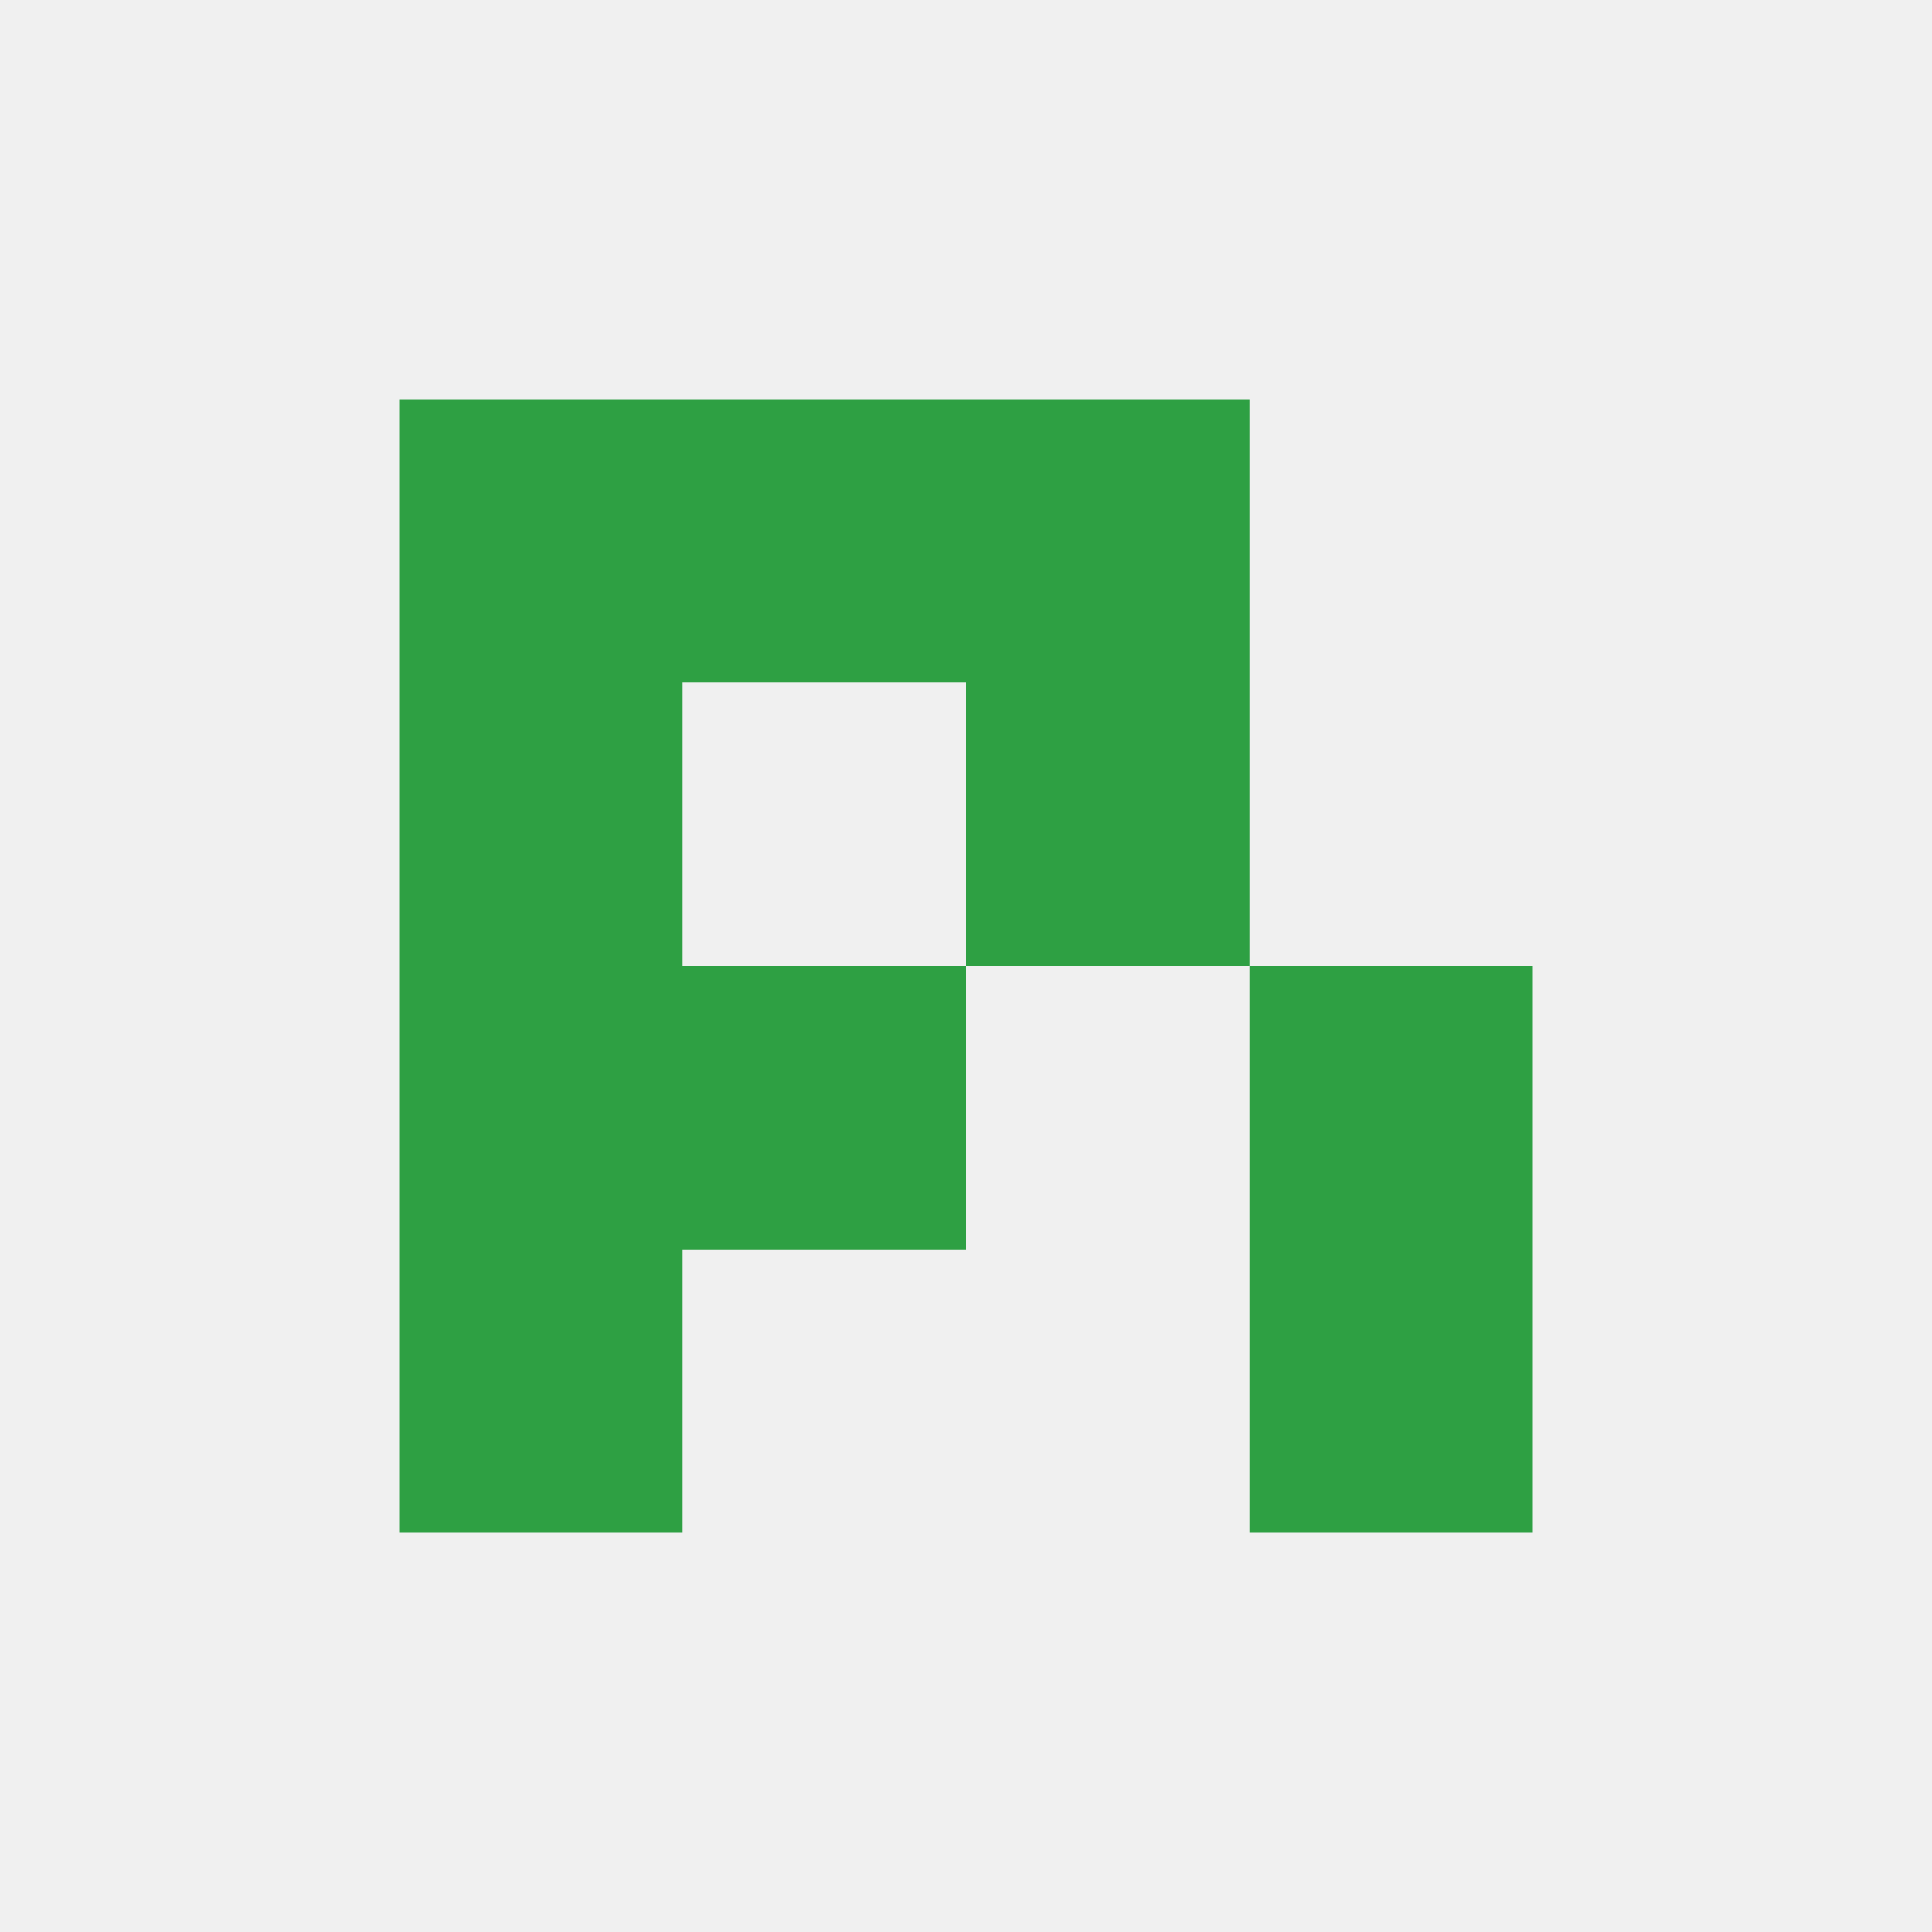
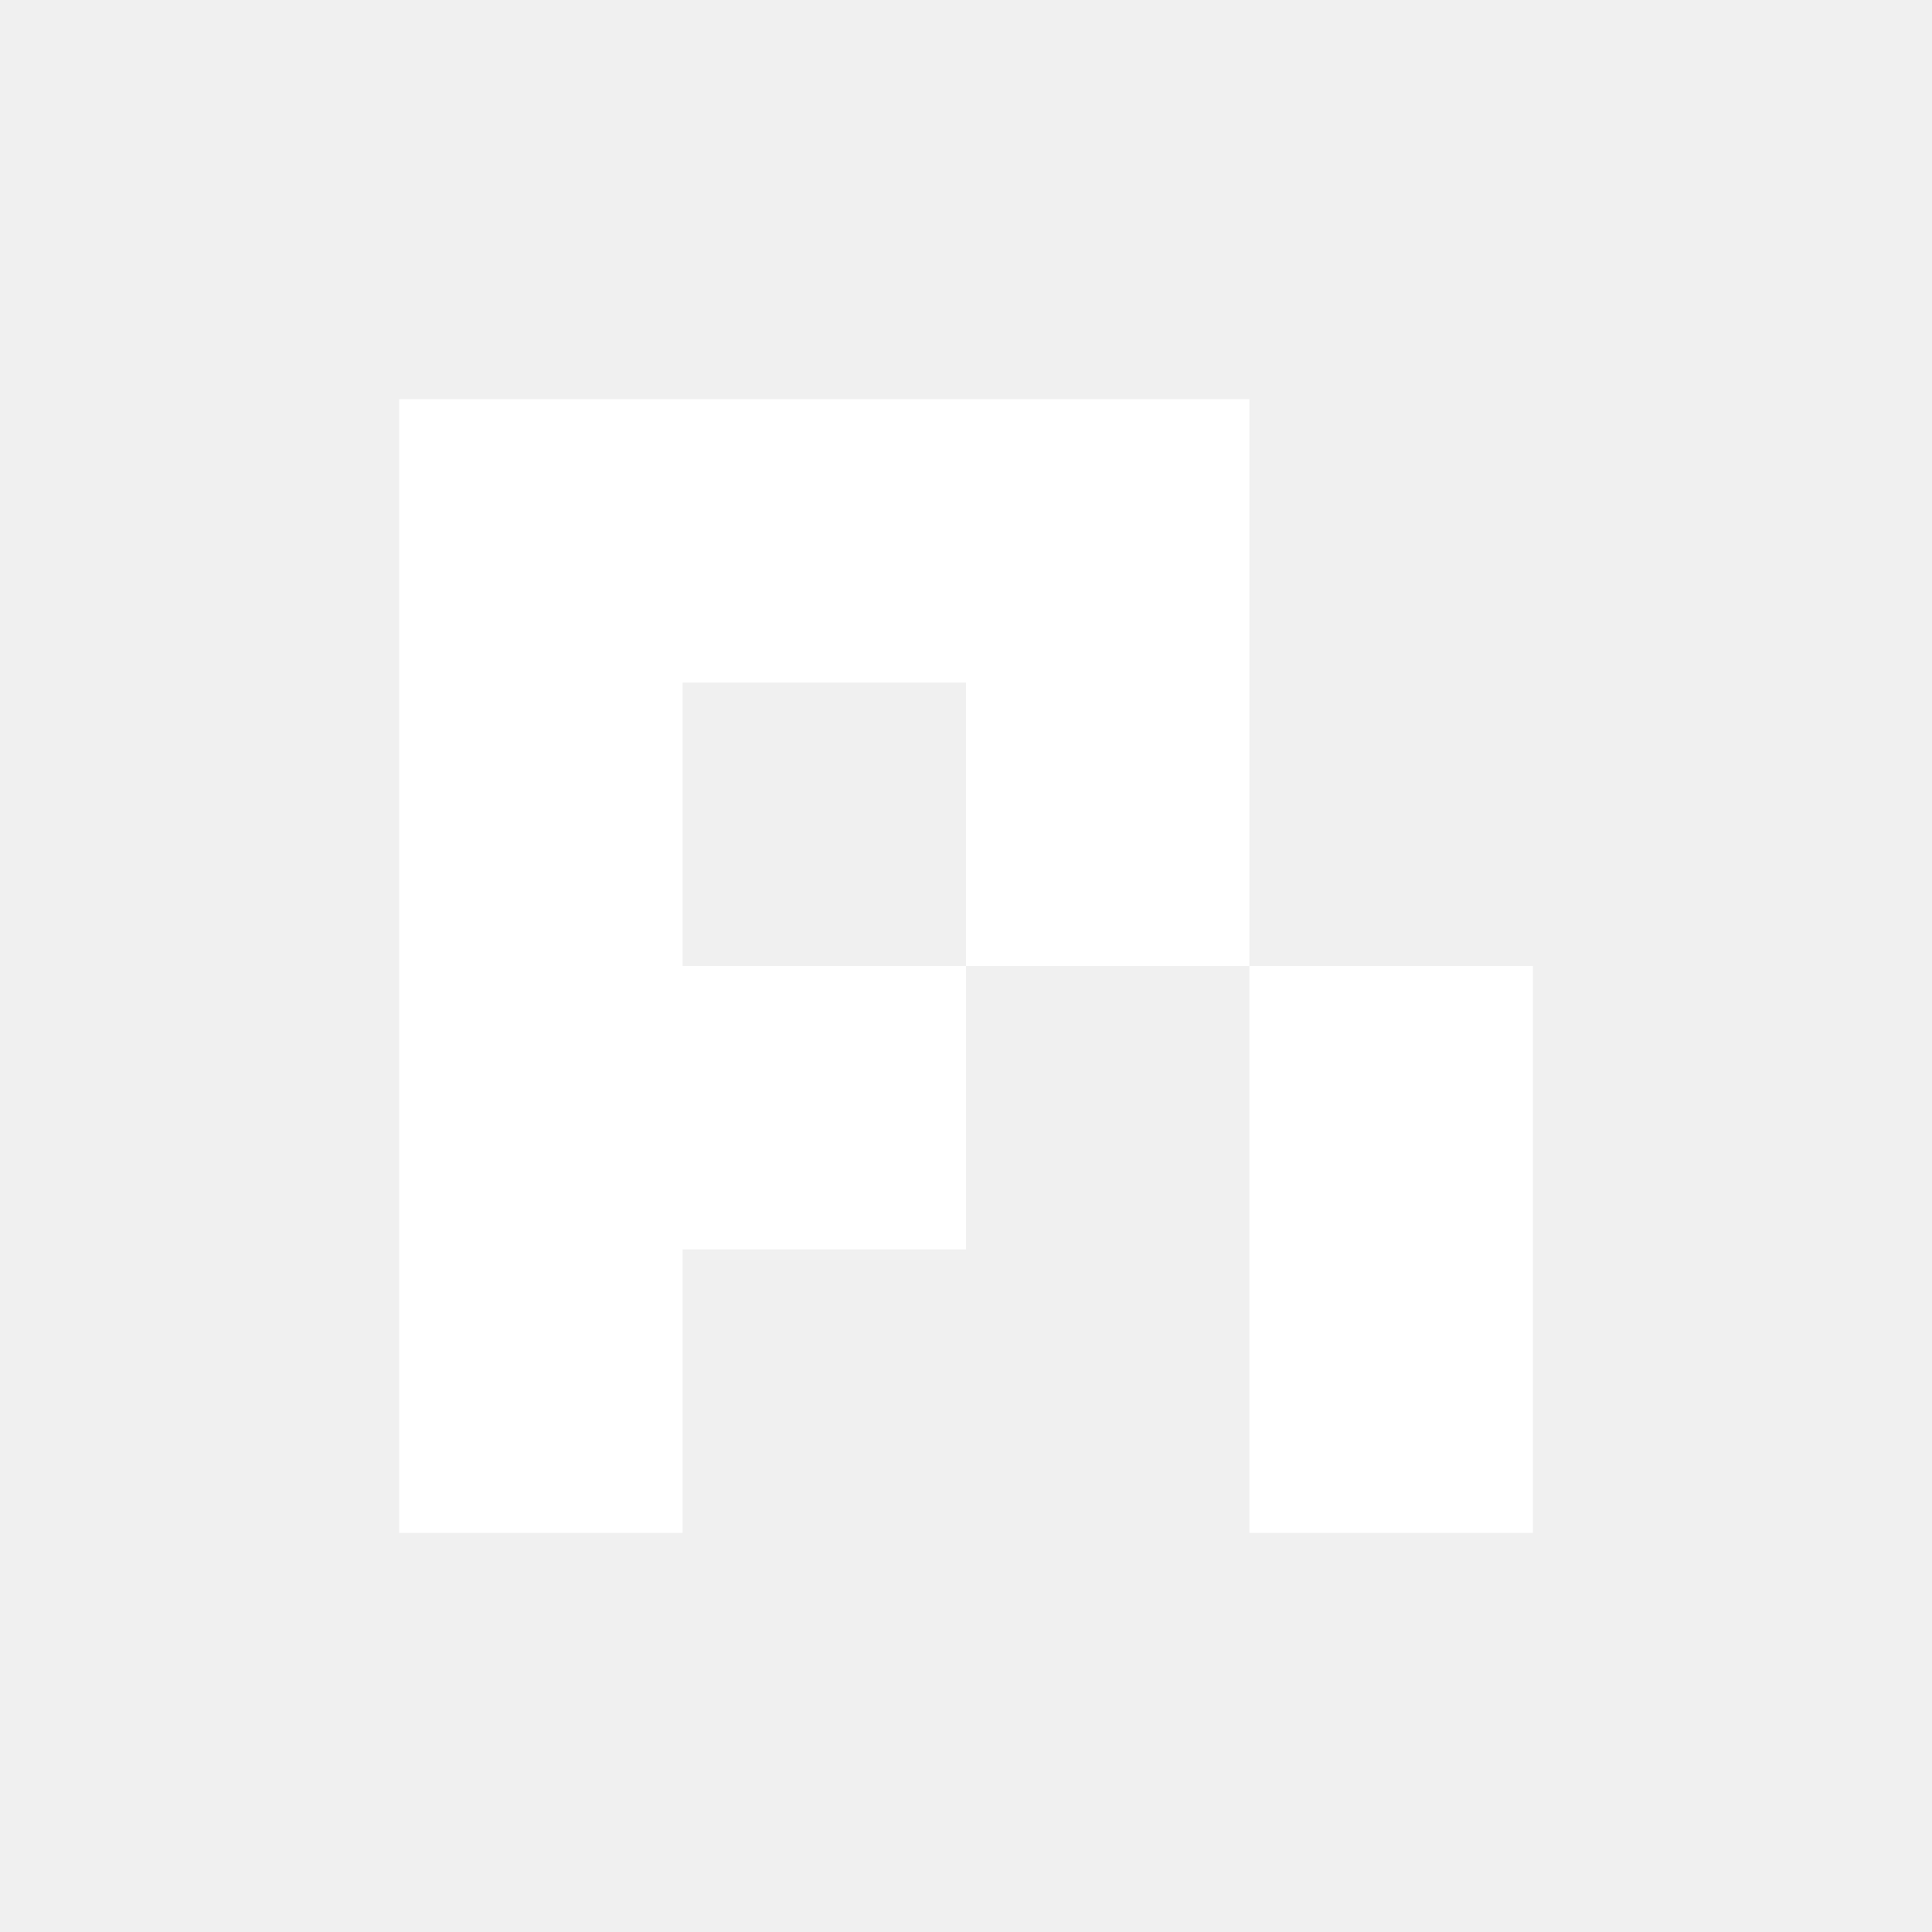
<svg xmlns="http://www.w3.org/2000/svg" width="24" height="24" viewBox="0 0 800 800">
-   <path fill="#2ea043" fill-rule="evenodd" d="M165.29 165.29H517.36V400H400V517.36H282.65V634.72H165.29ZM282.65 282.65V400H400V282.65Z" />
-   <path fill="#2ea043" d="M517.36 400H634.72V634.72H517.36Z" />
+   <path fill="#ffffff" fill-rule="evenodd" d="M165.29 165.29H517.36V400H400V517.36H282.65V634.72H165.29ZM282.65 282.65V400H400V282.65Z" />
+   <path fill="#ffffff" d="M517.36 400H634.72V634.72H517.36Z" />
</svg>
